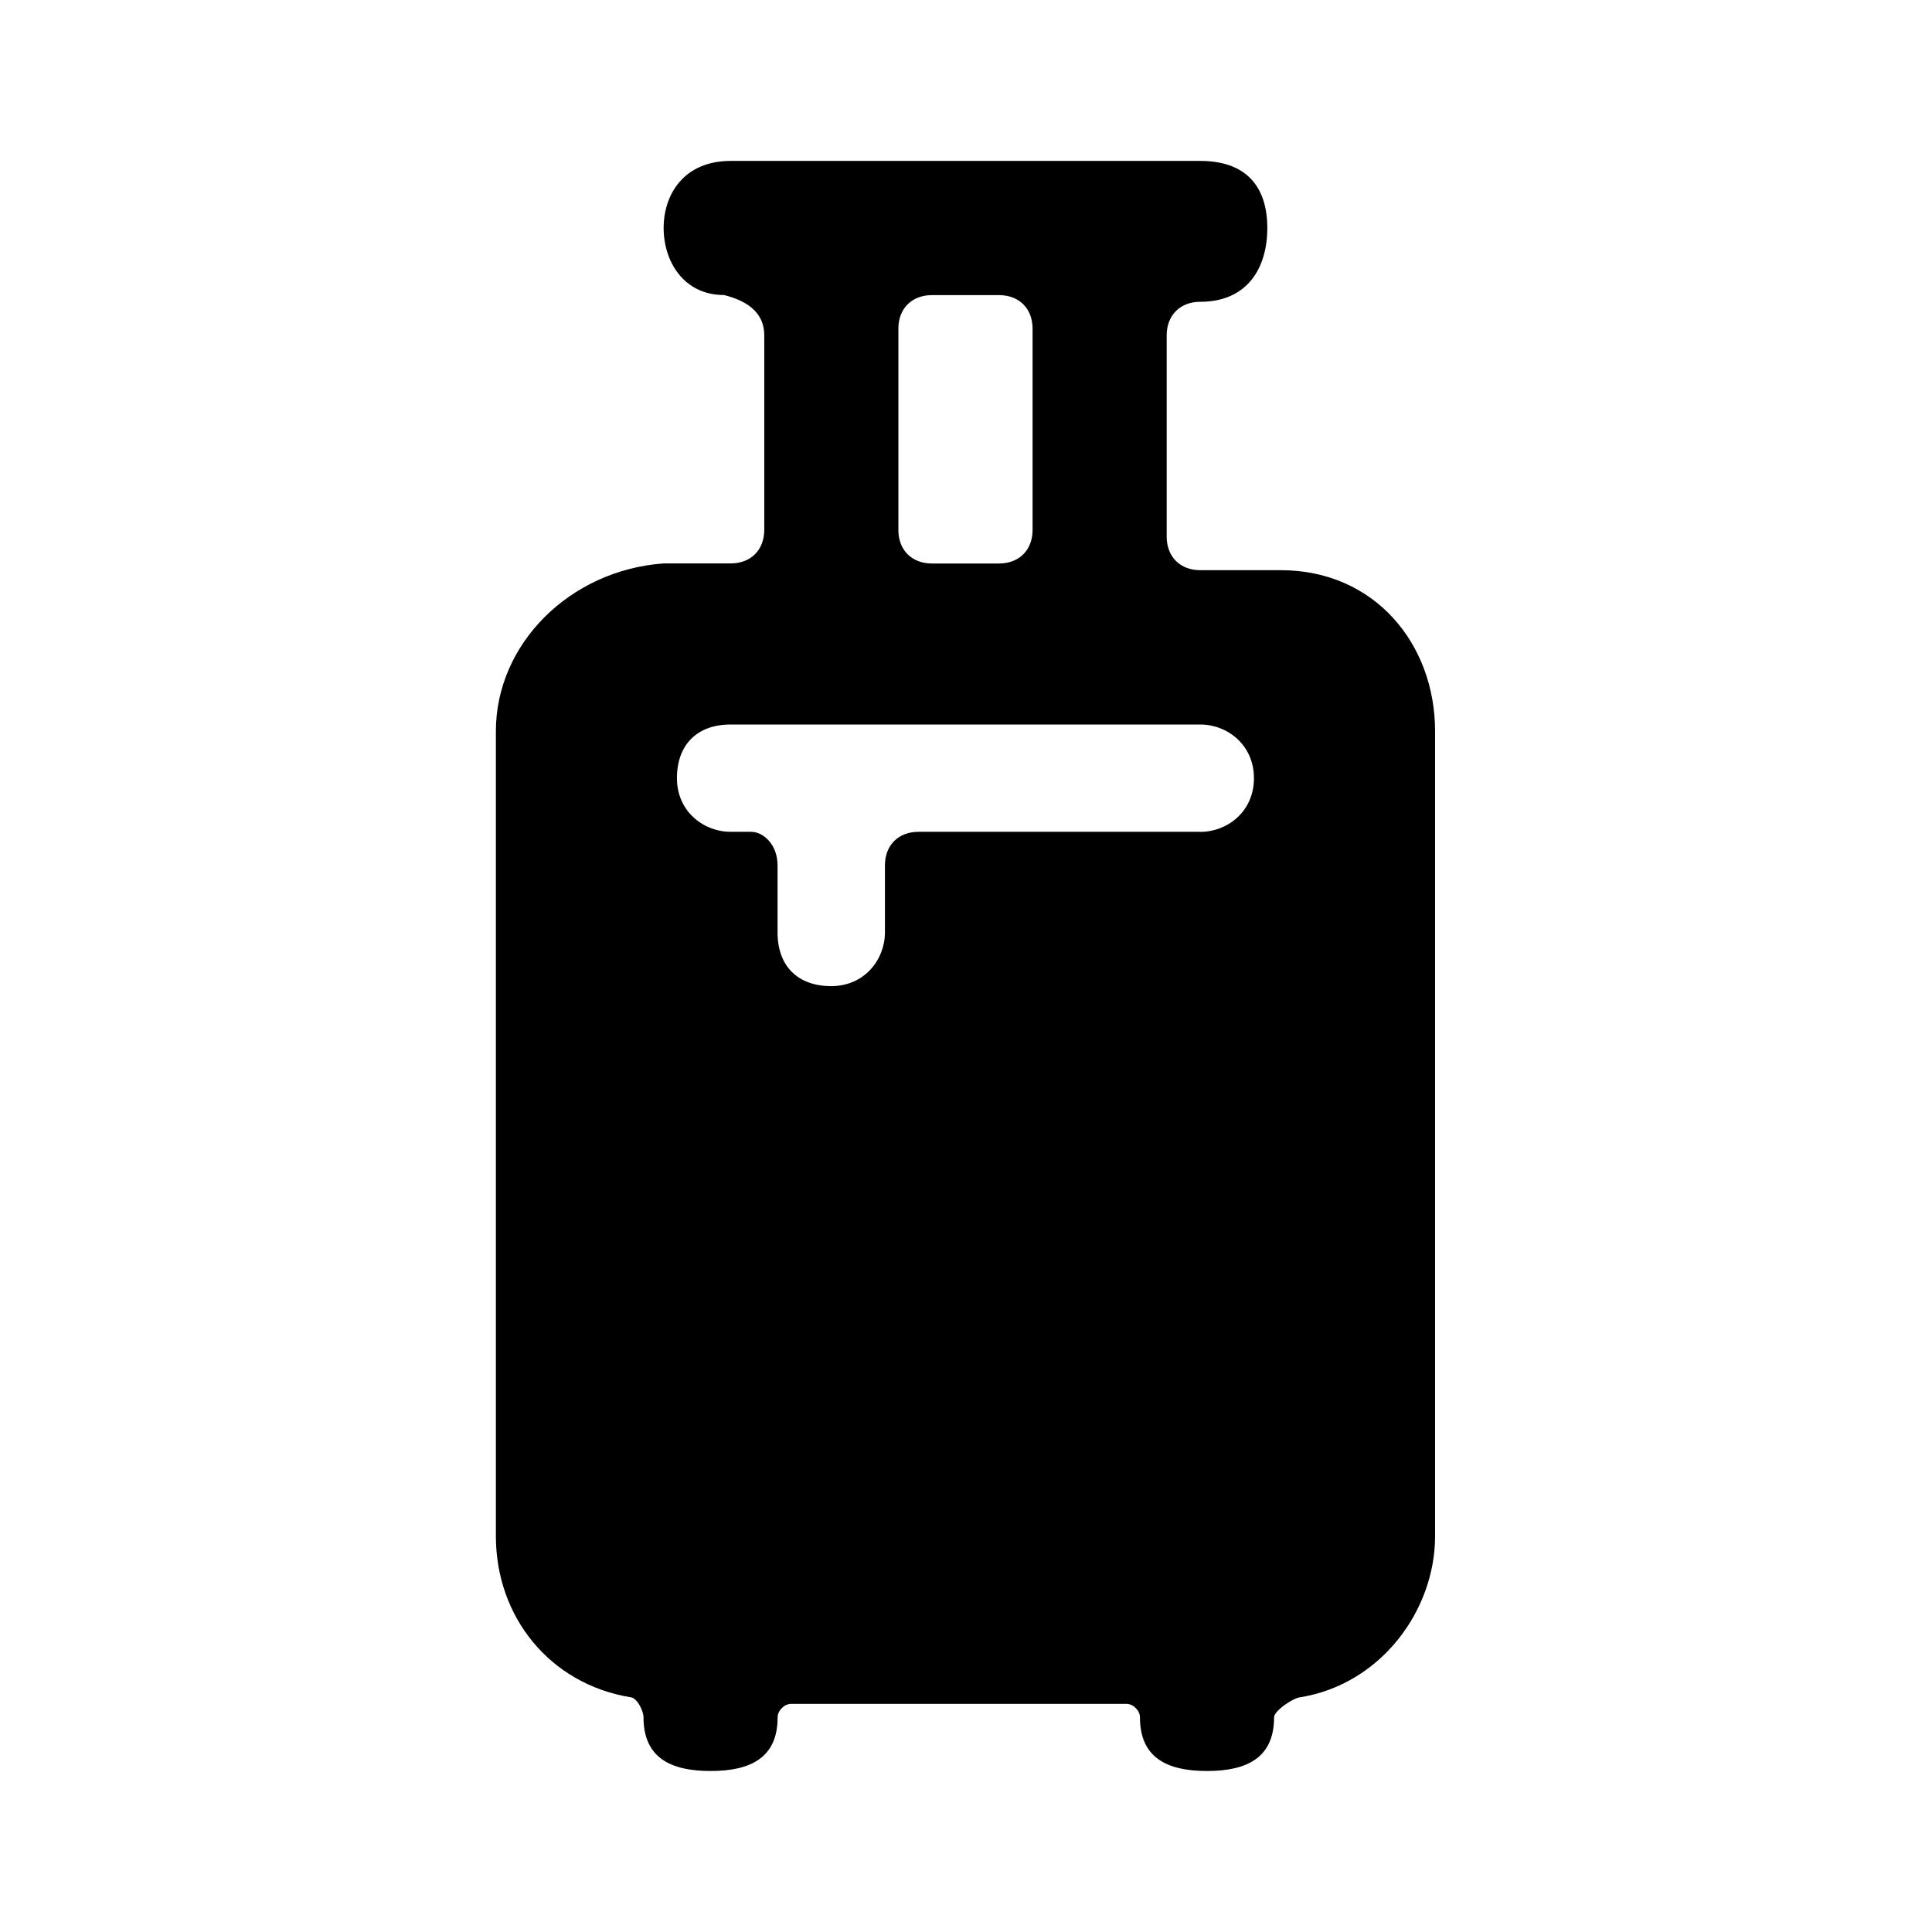
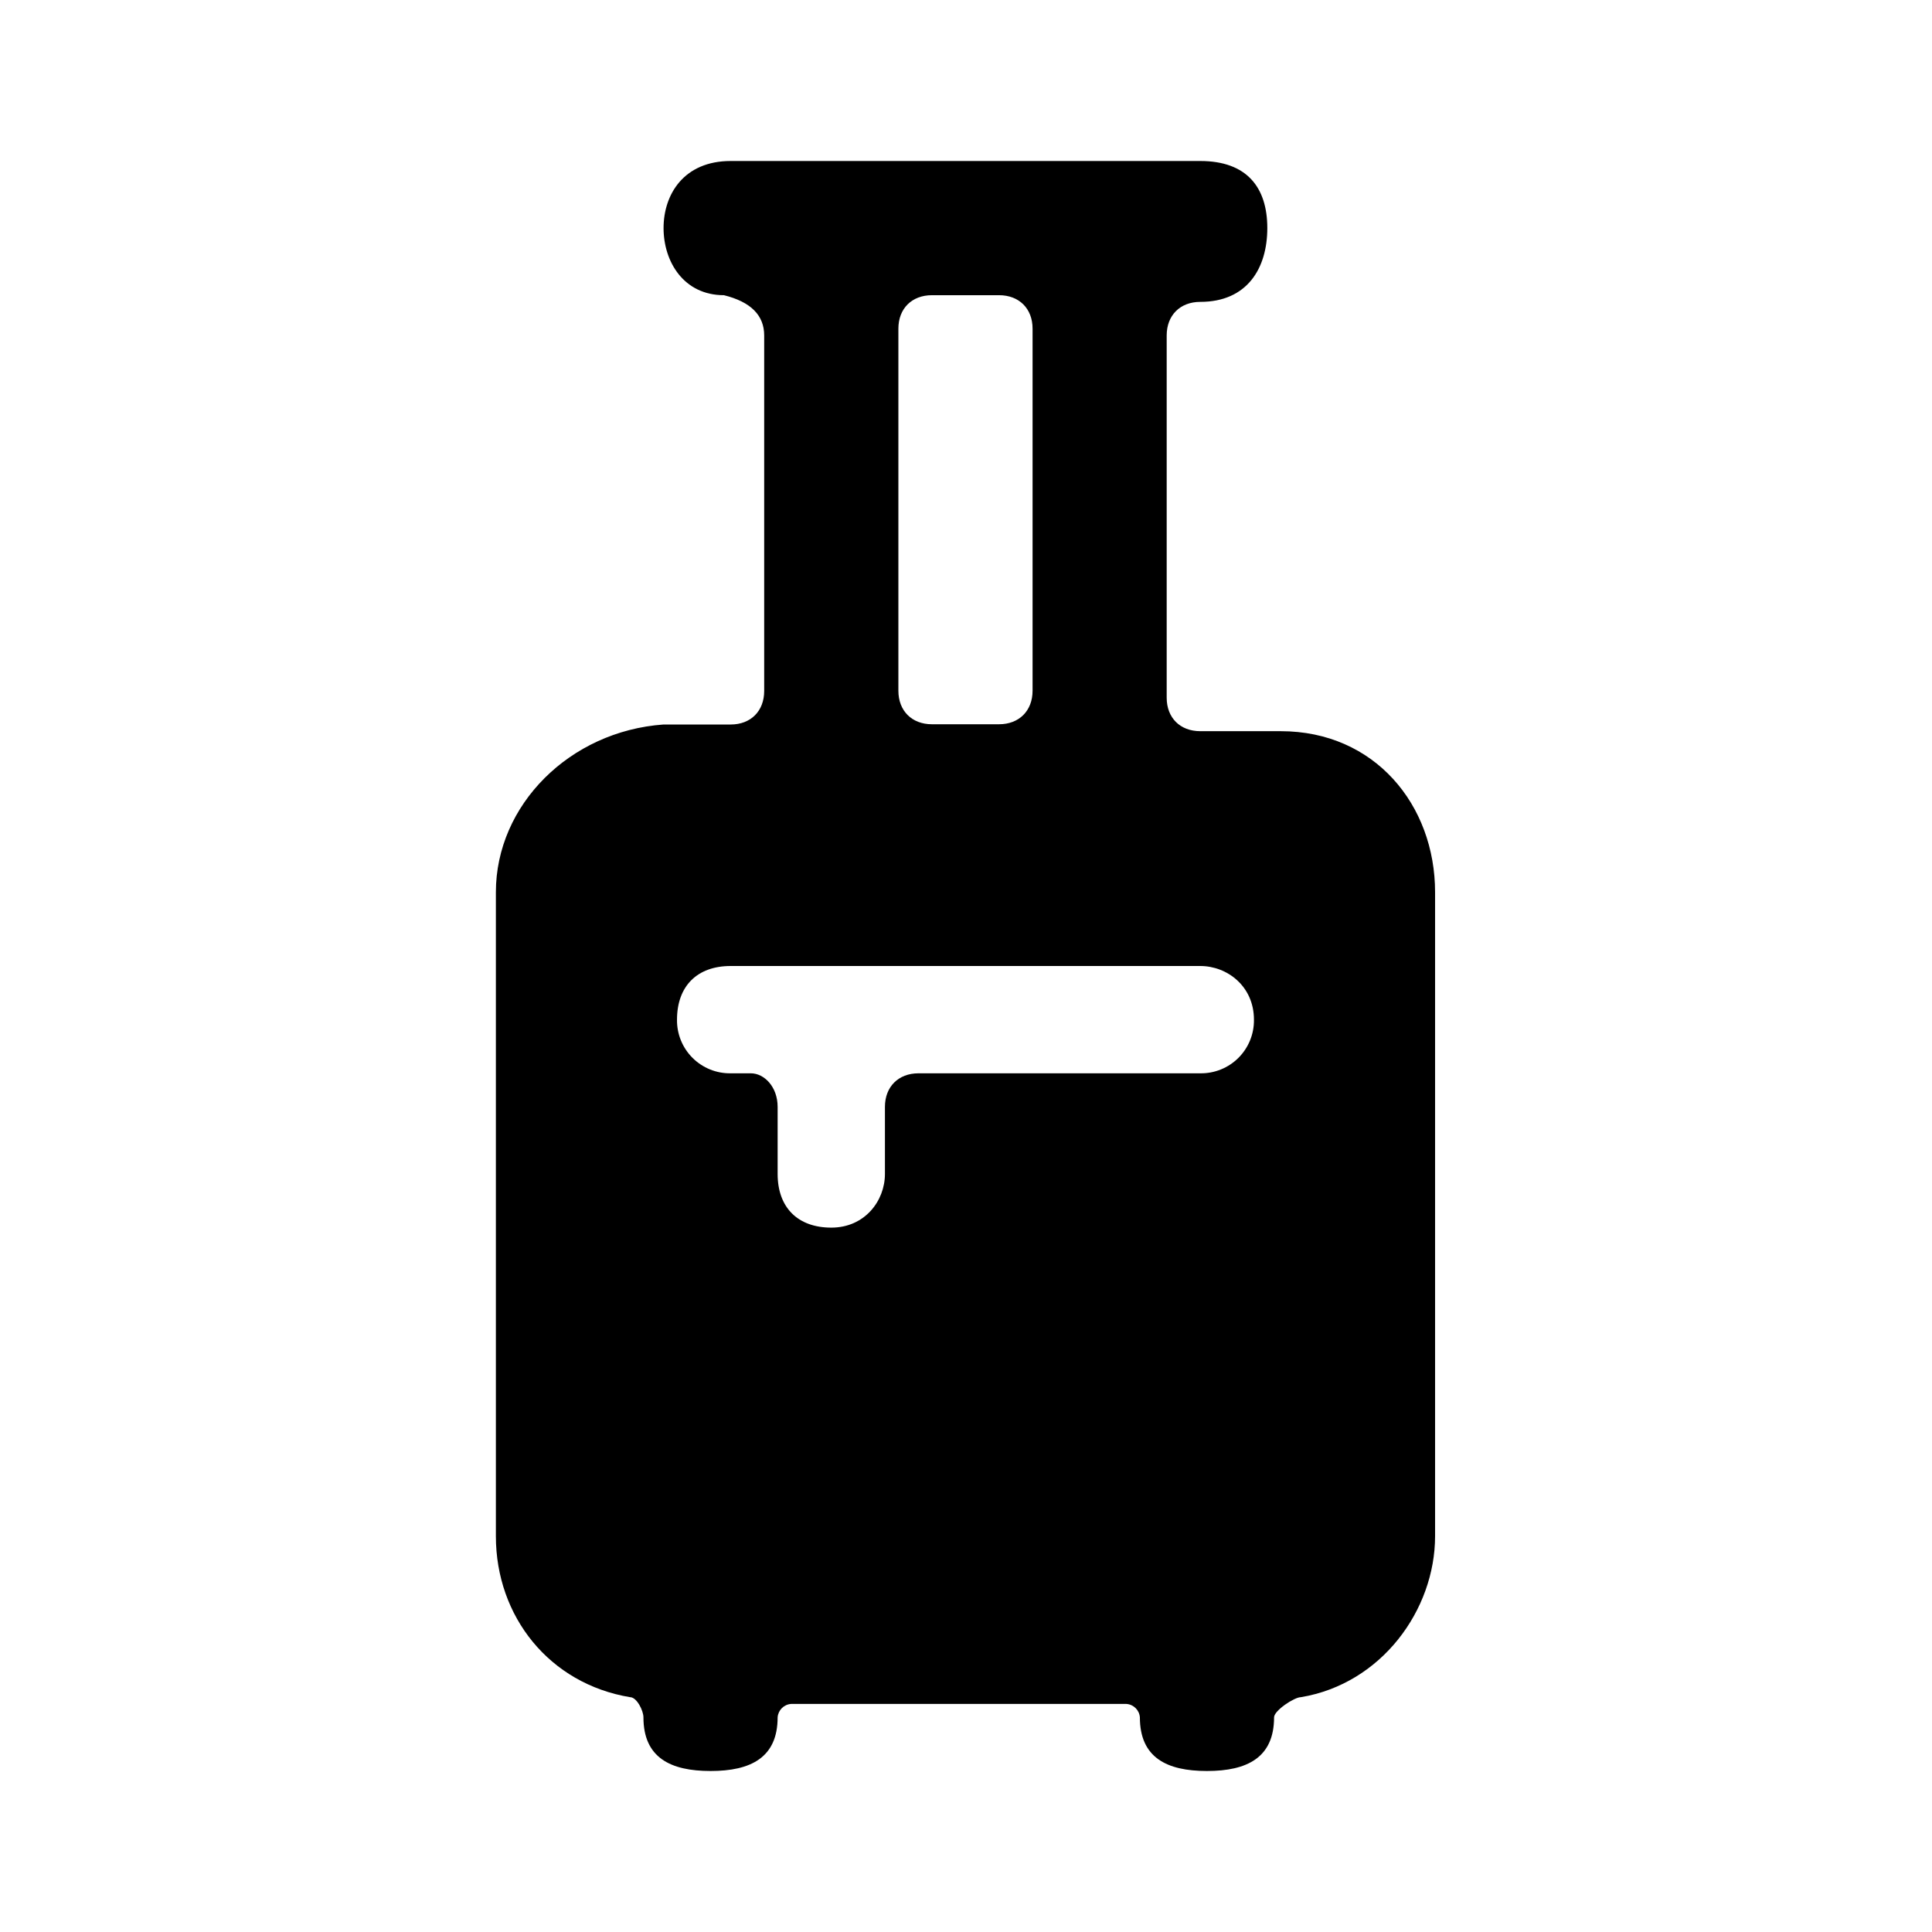
<svg xmlns="http://www.w3.org/2000/svg" width="24" height="24" viewBox="0 0 24 24">
-   <path d="M11.16 4.083c0-.25.167-.417.417-.417h.833c.25 0 .417.167.417.417v2.5c0 .25-.167.417-.417.417h-.833c-.25 0-.417-.167-.417-.417v-2.5zm3.75 6.25h-3.5c-.25 0-.417.167-.417.417v.833c0 .333-.25.667-.667.667-.417 0-.667-.25-.667-.667V10.75c0-.25-.167-.417-.333-.417h-.25c-.333 0-.667-.25-.667-.667C8.41 9.25 8.66 9 9.077 9H14.91c.333 0 .667.25.667.667 0 .417-.333.667-.667.667zm0-3.25c-.25 0-.417-.167-.417-.417v-2.5c0-.25.167-.417.417-.417.583 0 .833-.417.833-.917 0-.5-.25-.833-.833-.833H9.077c-.583 0-.833.417-.833.833 0 .417.25.833.75.833.333.083.5.25.5.5v2.417c0 .25-.167.417-.417.417h-.833C7.077 7.083 6.16 8 6.16 9.083v10c0 1 .667 1.833 1.667 2 .083 0 .167.167.167.25 0 .5.333.667.833.667s.833-.167.833-.667c0-.083.083-.167.167-.167h4.167c.083 0 .167.083.167.167 0 .5.333.667.833.667s.833-.167.833-.667c0-.083.25-.25.333-.25 1-.167 1.667-1.083 1.667-2v-10c0-1.083-.75-2-1.917-2h-1z" />
+   <path d="M14.91 9.083c-.25 0-.417-.166-.417-.416v-4.5c0-.25.167-.417.417-.417.583 0 .833-.417.833-.917S15.493 2 14.91 2H9.077c-.584 0-.834.417-.834.833 0 .417.25.834.75.834.334.083.5.25.5.5v4.416c0 .25-.166.417-.416.417h-.834c-1.166.083-2.083 1-2.083 2.083v8c0 1 .667 1.834 1.667 2 .083 0 .166.167.166.25 0 .5.334.667.834.667.5 0 .833-.167.833-.667a.18.18 0 01.167-.166h4.166a.18.18 0 01.167.166c0 .5.333.667.833.667.5 0 .834-.167.834-.667 0-.083.25-.25.333-.25 1-.166 1.667-1.083 1.667-2v-8c0-1.083-.75-2-1.917-2h-1zm0 4.25h-3.5c-.25 0-.417.167-.417.417v.833c0 .334-.25.667-.666.667-.417 0-.667-.25-.667-.667v-.833c0-.25-.167-.417-.333-.417h-.25a.657.657 0 01-.667-.666c0-.417.25-.667.667-.667h5.833c.333 0 .667.25.667.667a.657.657 0 01-.667.666zm-2.5-9.666c.25 0 .417.166.417.416V8.58c0 .25-.167.417-.417.417h-.833c-.25 0-.417-.167-.417-.417V4.083c0-.25.167-.416.417-.416h.833z" />
</svg>
